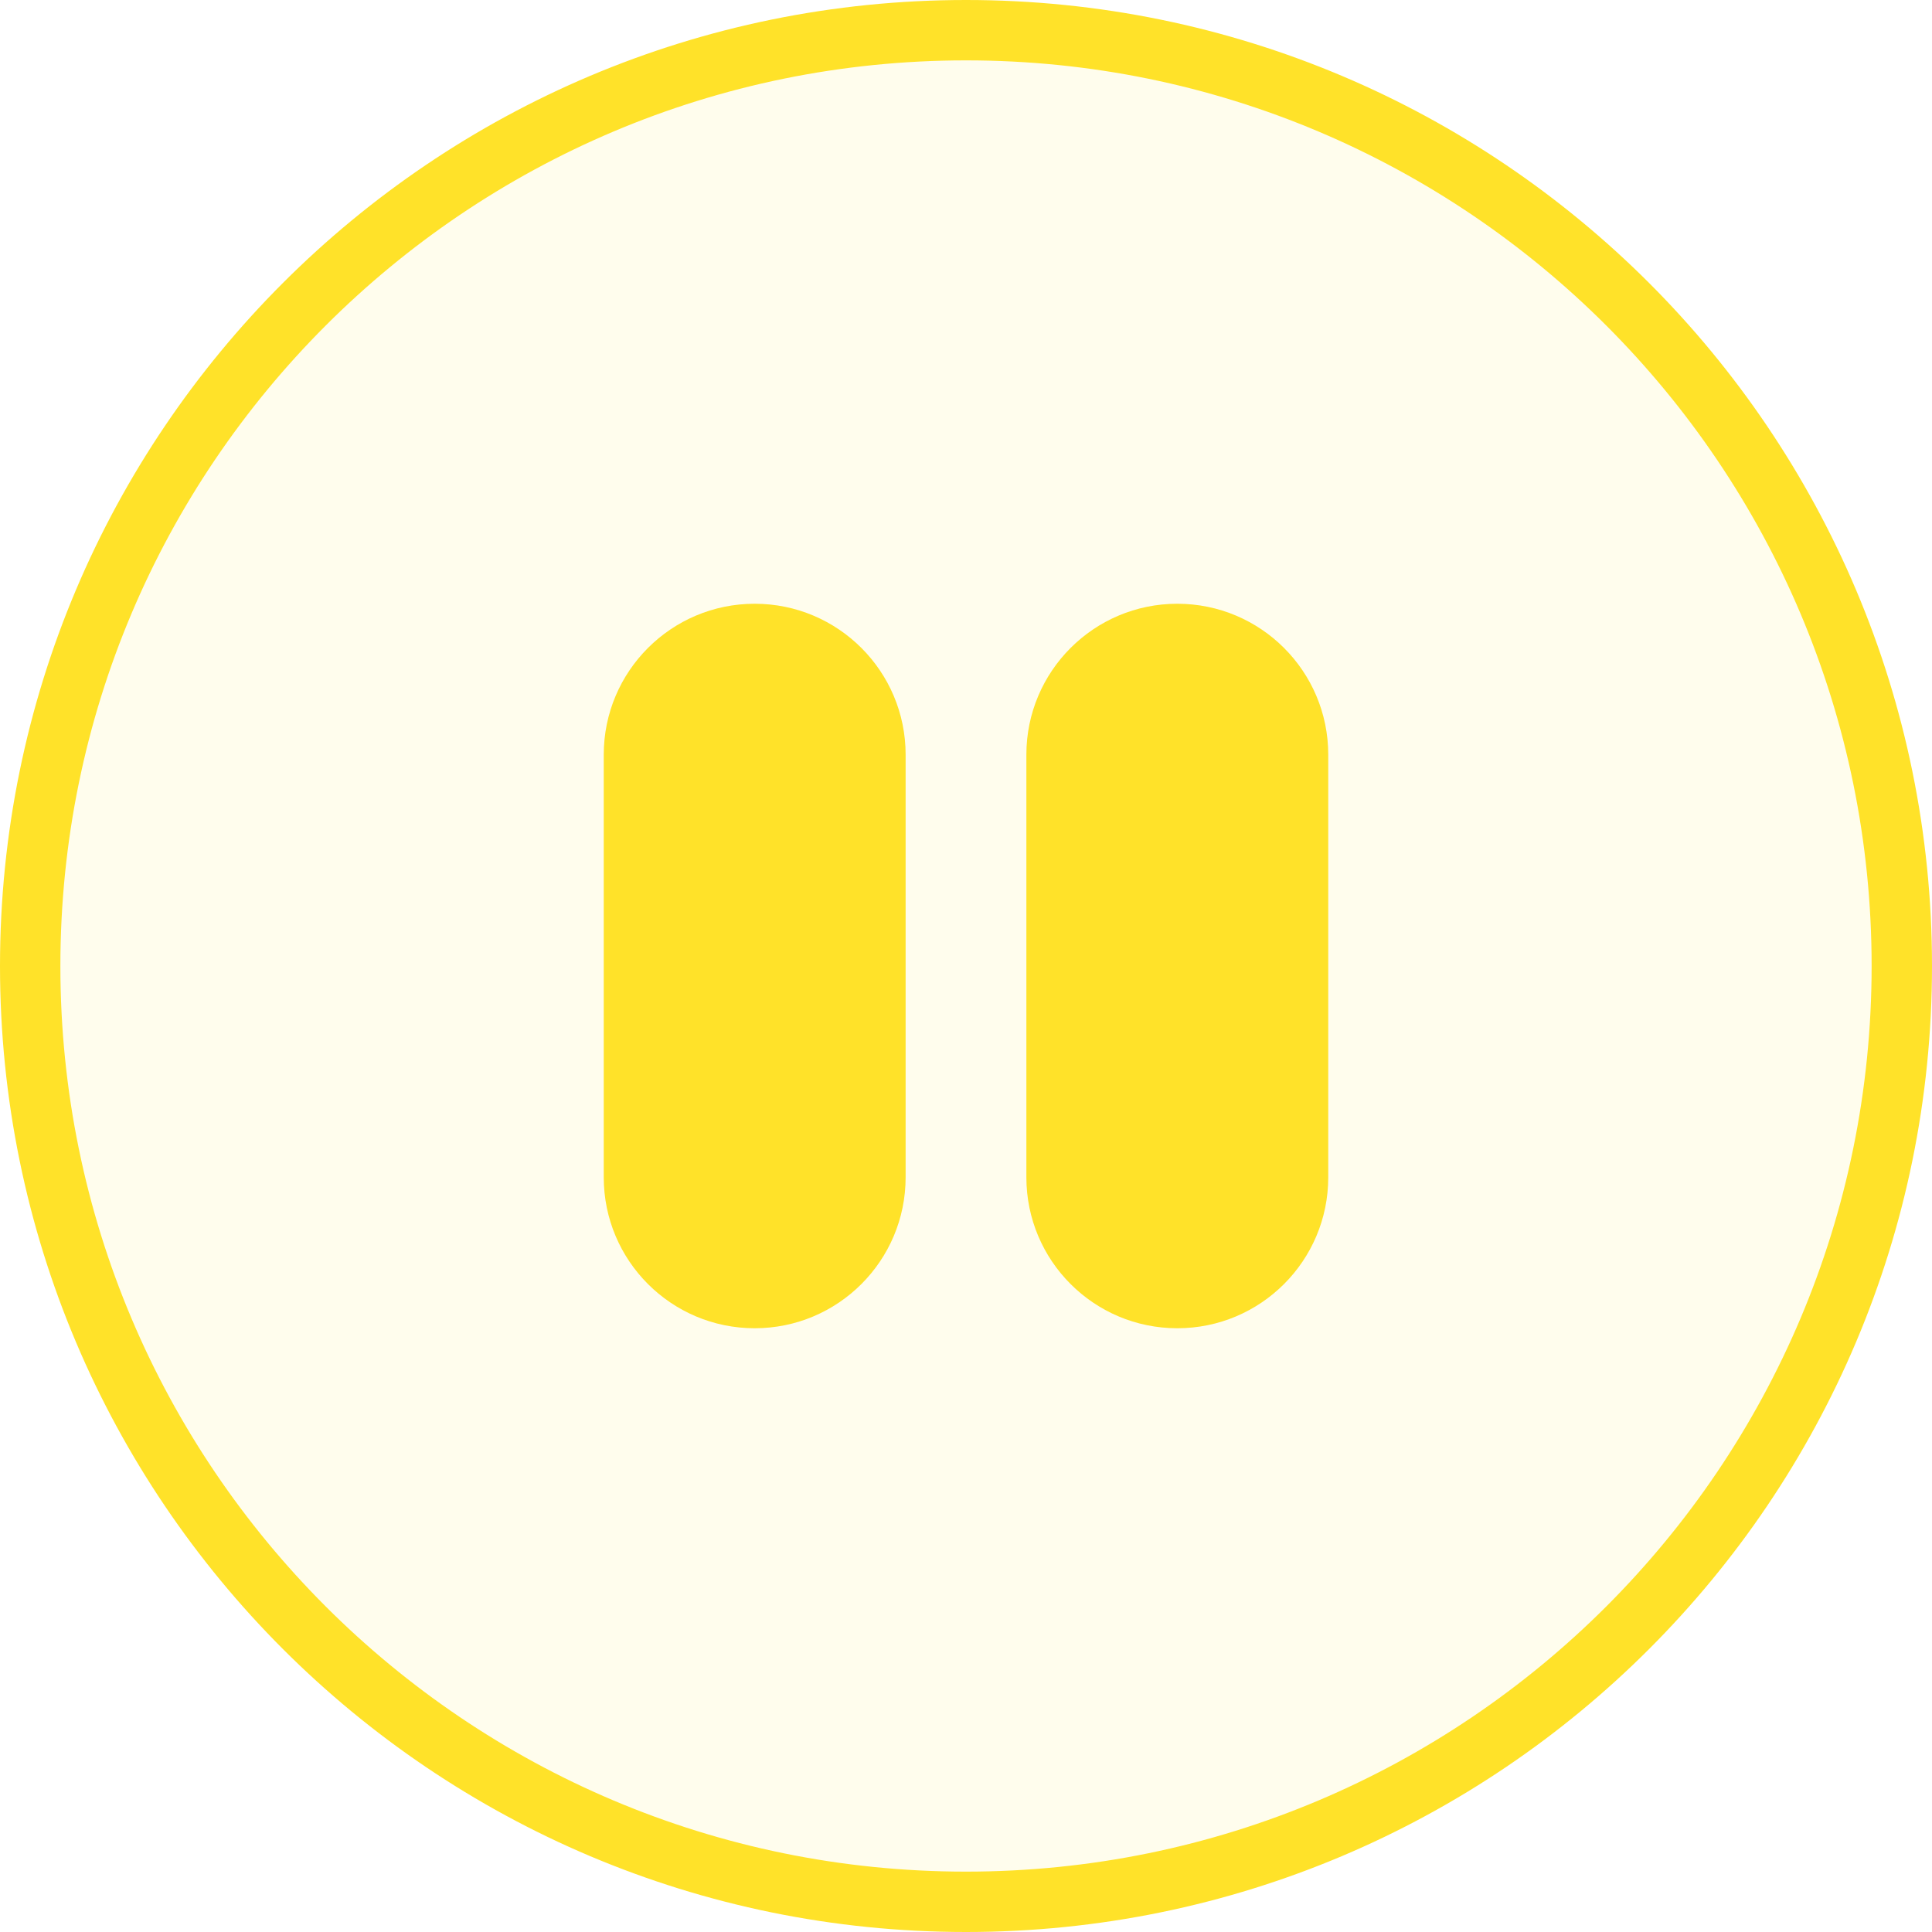
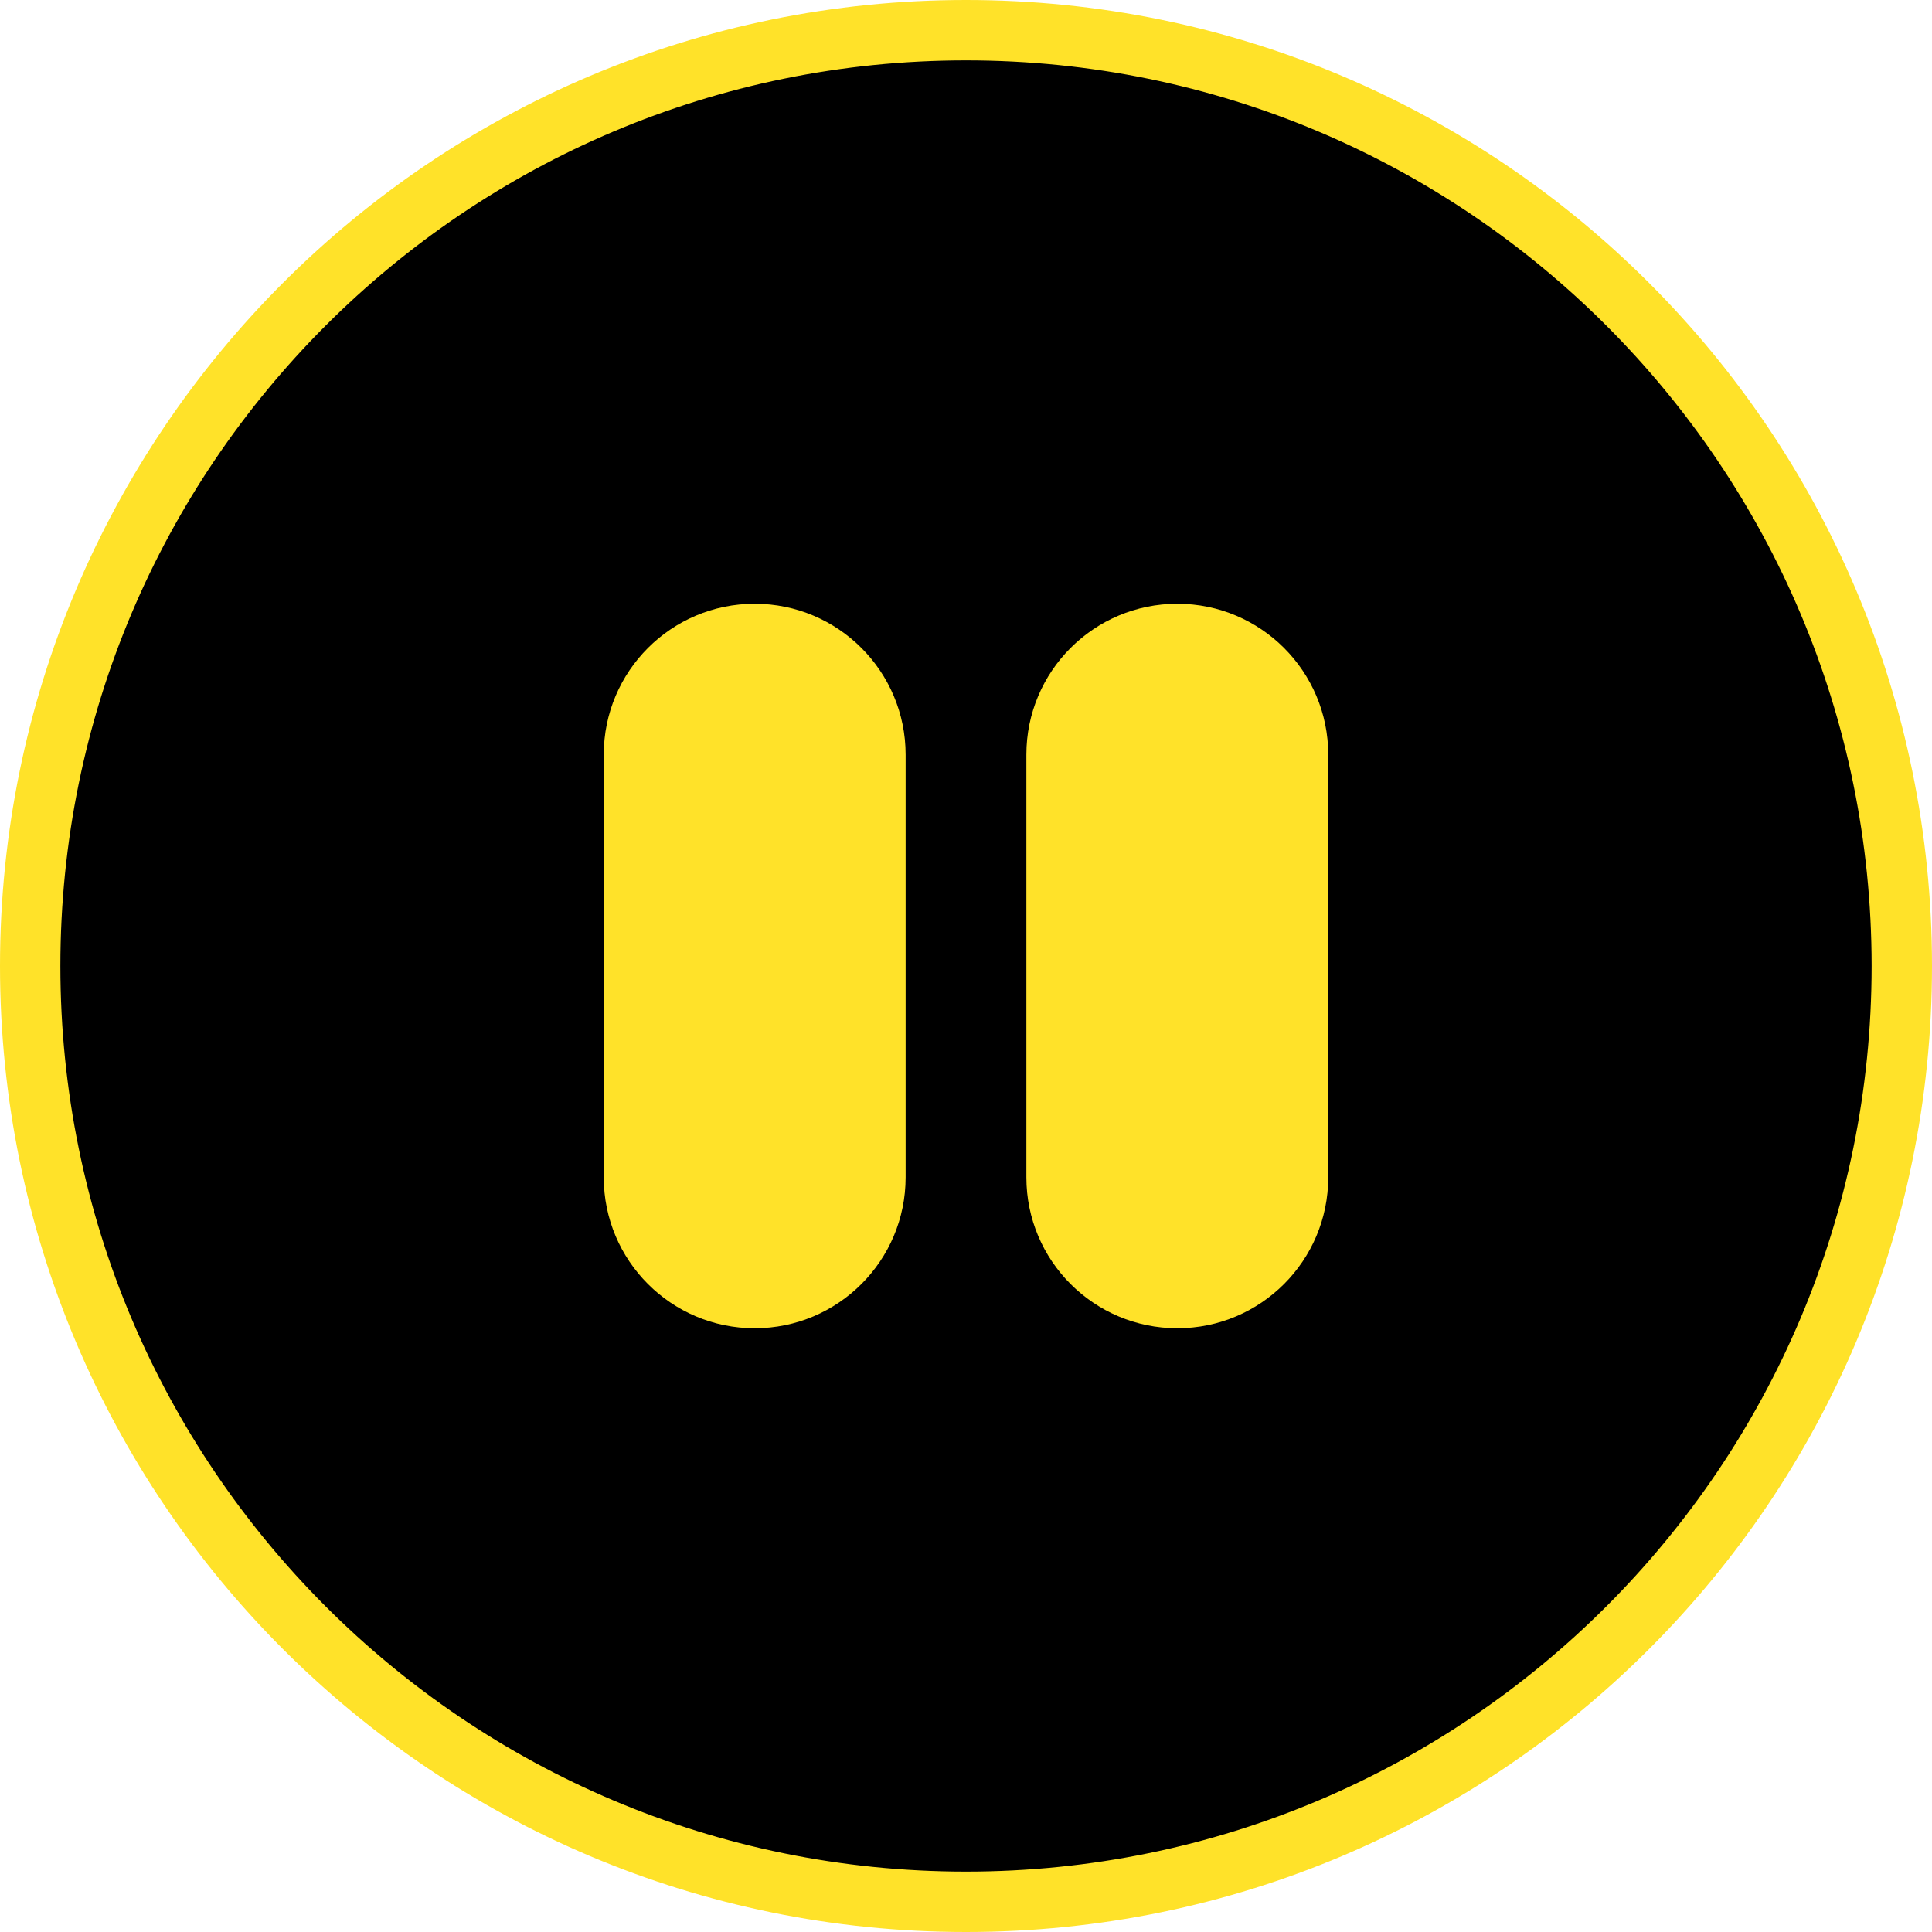
<svg xmlns="http://www.w3.org/2000/svg" width="16" height="16" fill="none" viewBox="0 0 16 16">
-   <circle cx="8" cy="8" r="7.75" fill="#FFE647" fill-opacity="0.1" stroke="#FFE229" stroke-width="0.5" />
+   <circle cx="8" cy="8" r="7.75" fill="#000" fill-opacity="1" stroke="#FFE229" stroke-width="0.5" />
  <path d="M5 6.25a1.25 1.25 0 1 1 2.5 0v3.5a1.25 1.25 0 1 1-2.5 0v-3.5zm3.5 0a1.25 1.25 0 1 1 2.5 0v3.5a1.25 1.25 0 1 1-2.5 0v-3.5z" fill="#FFE229" />
</svg>
